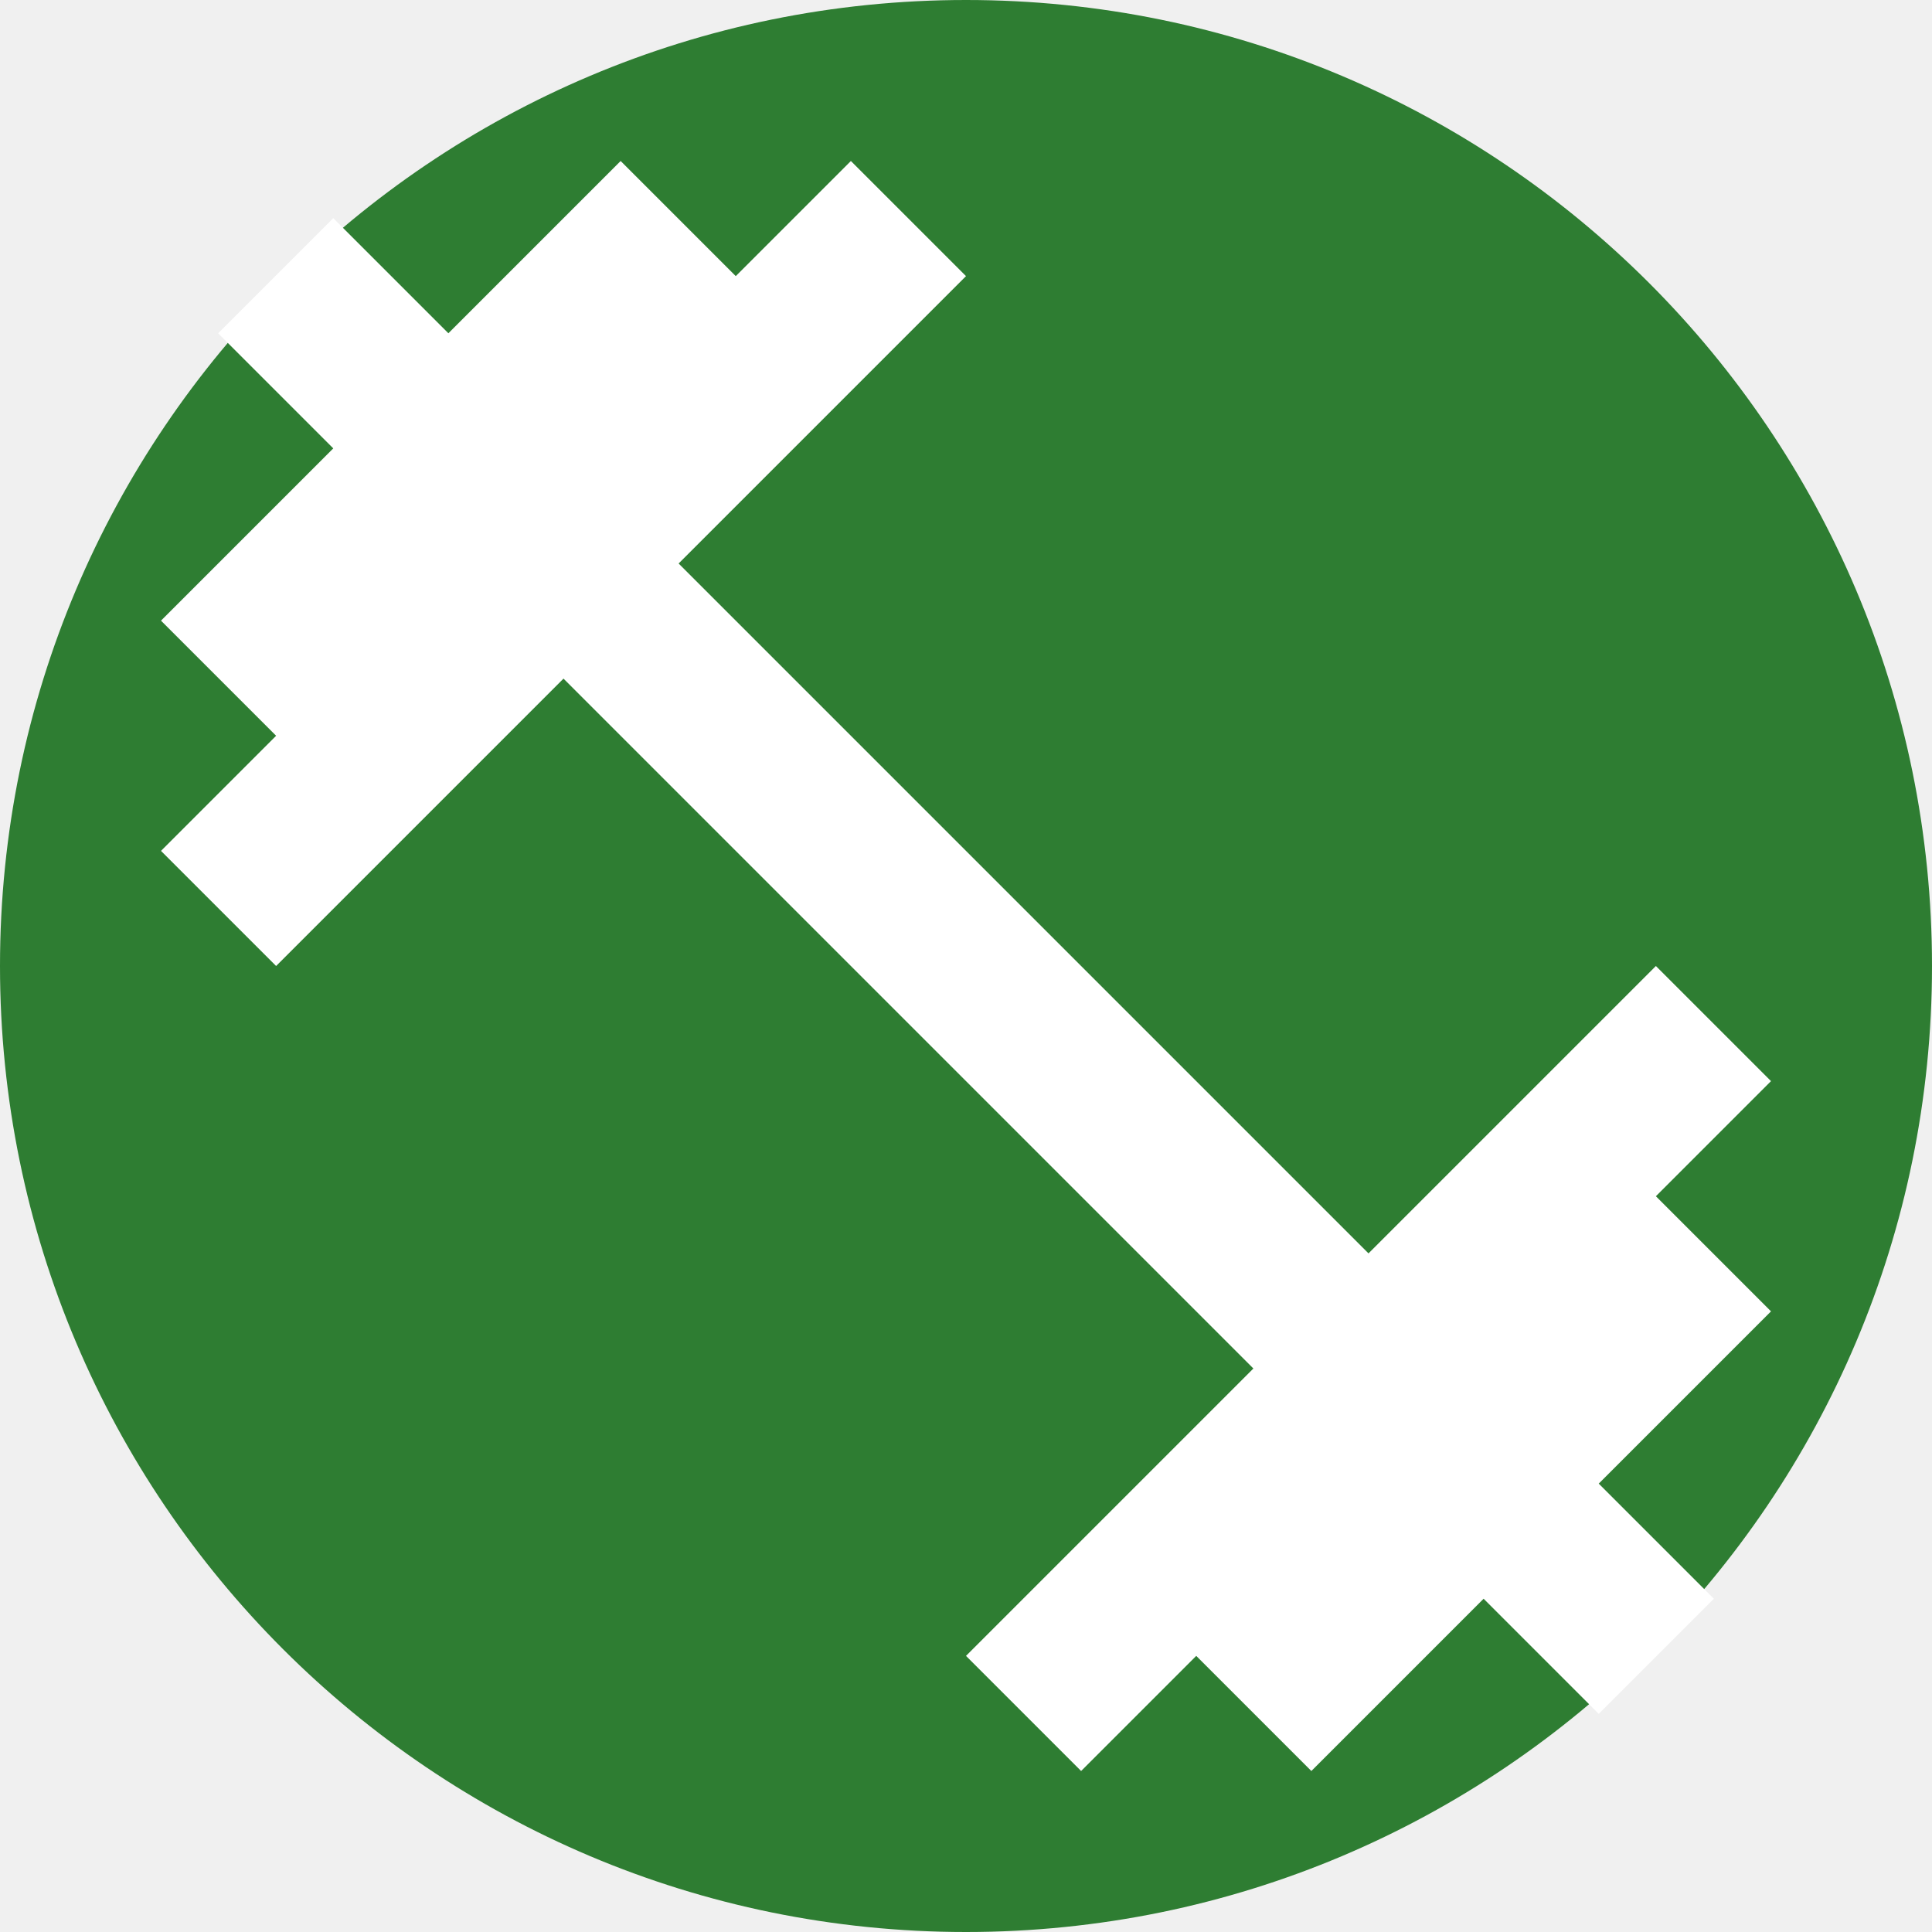
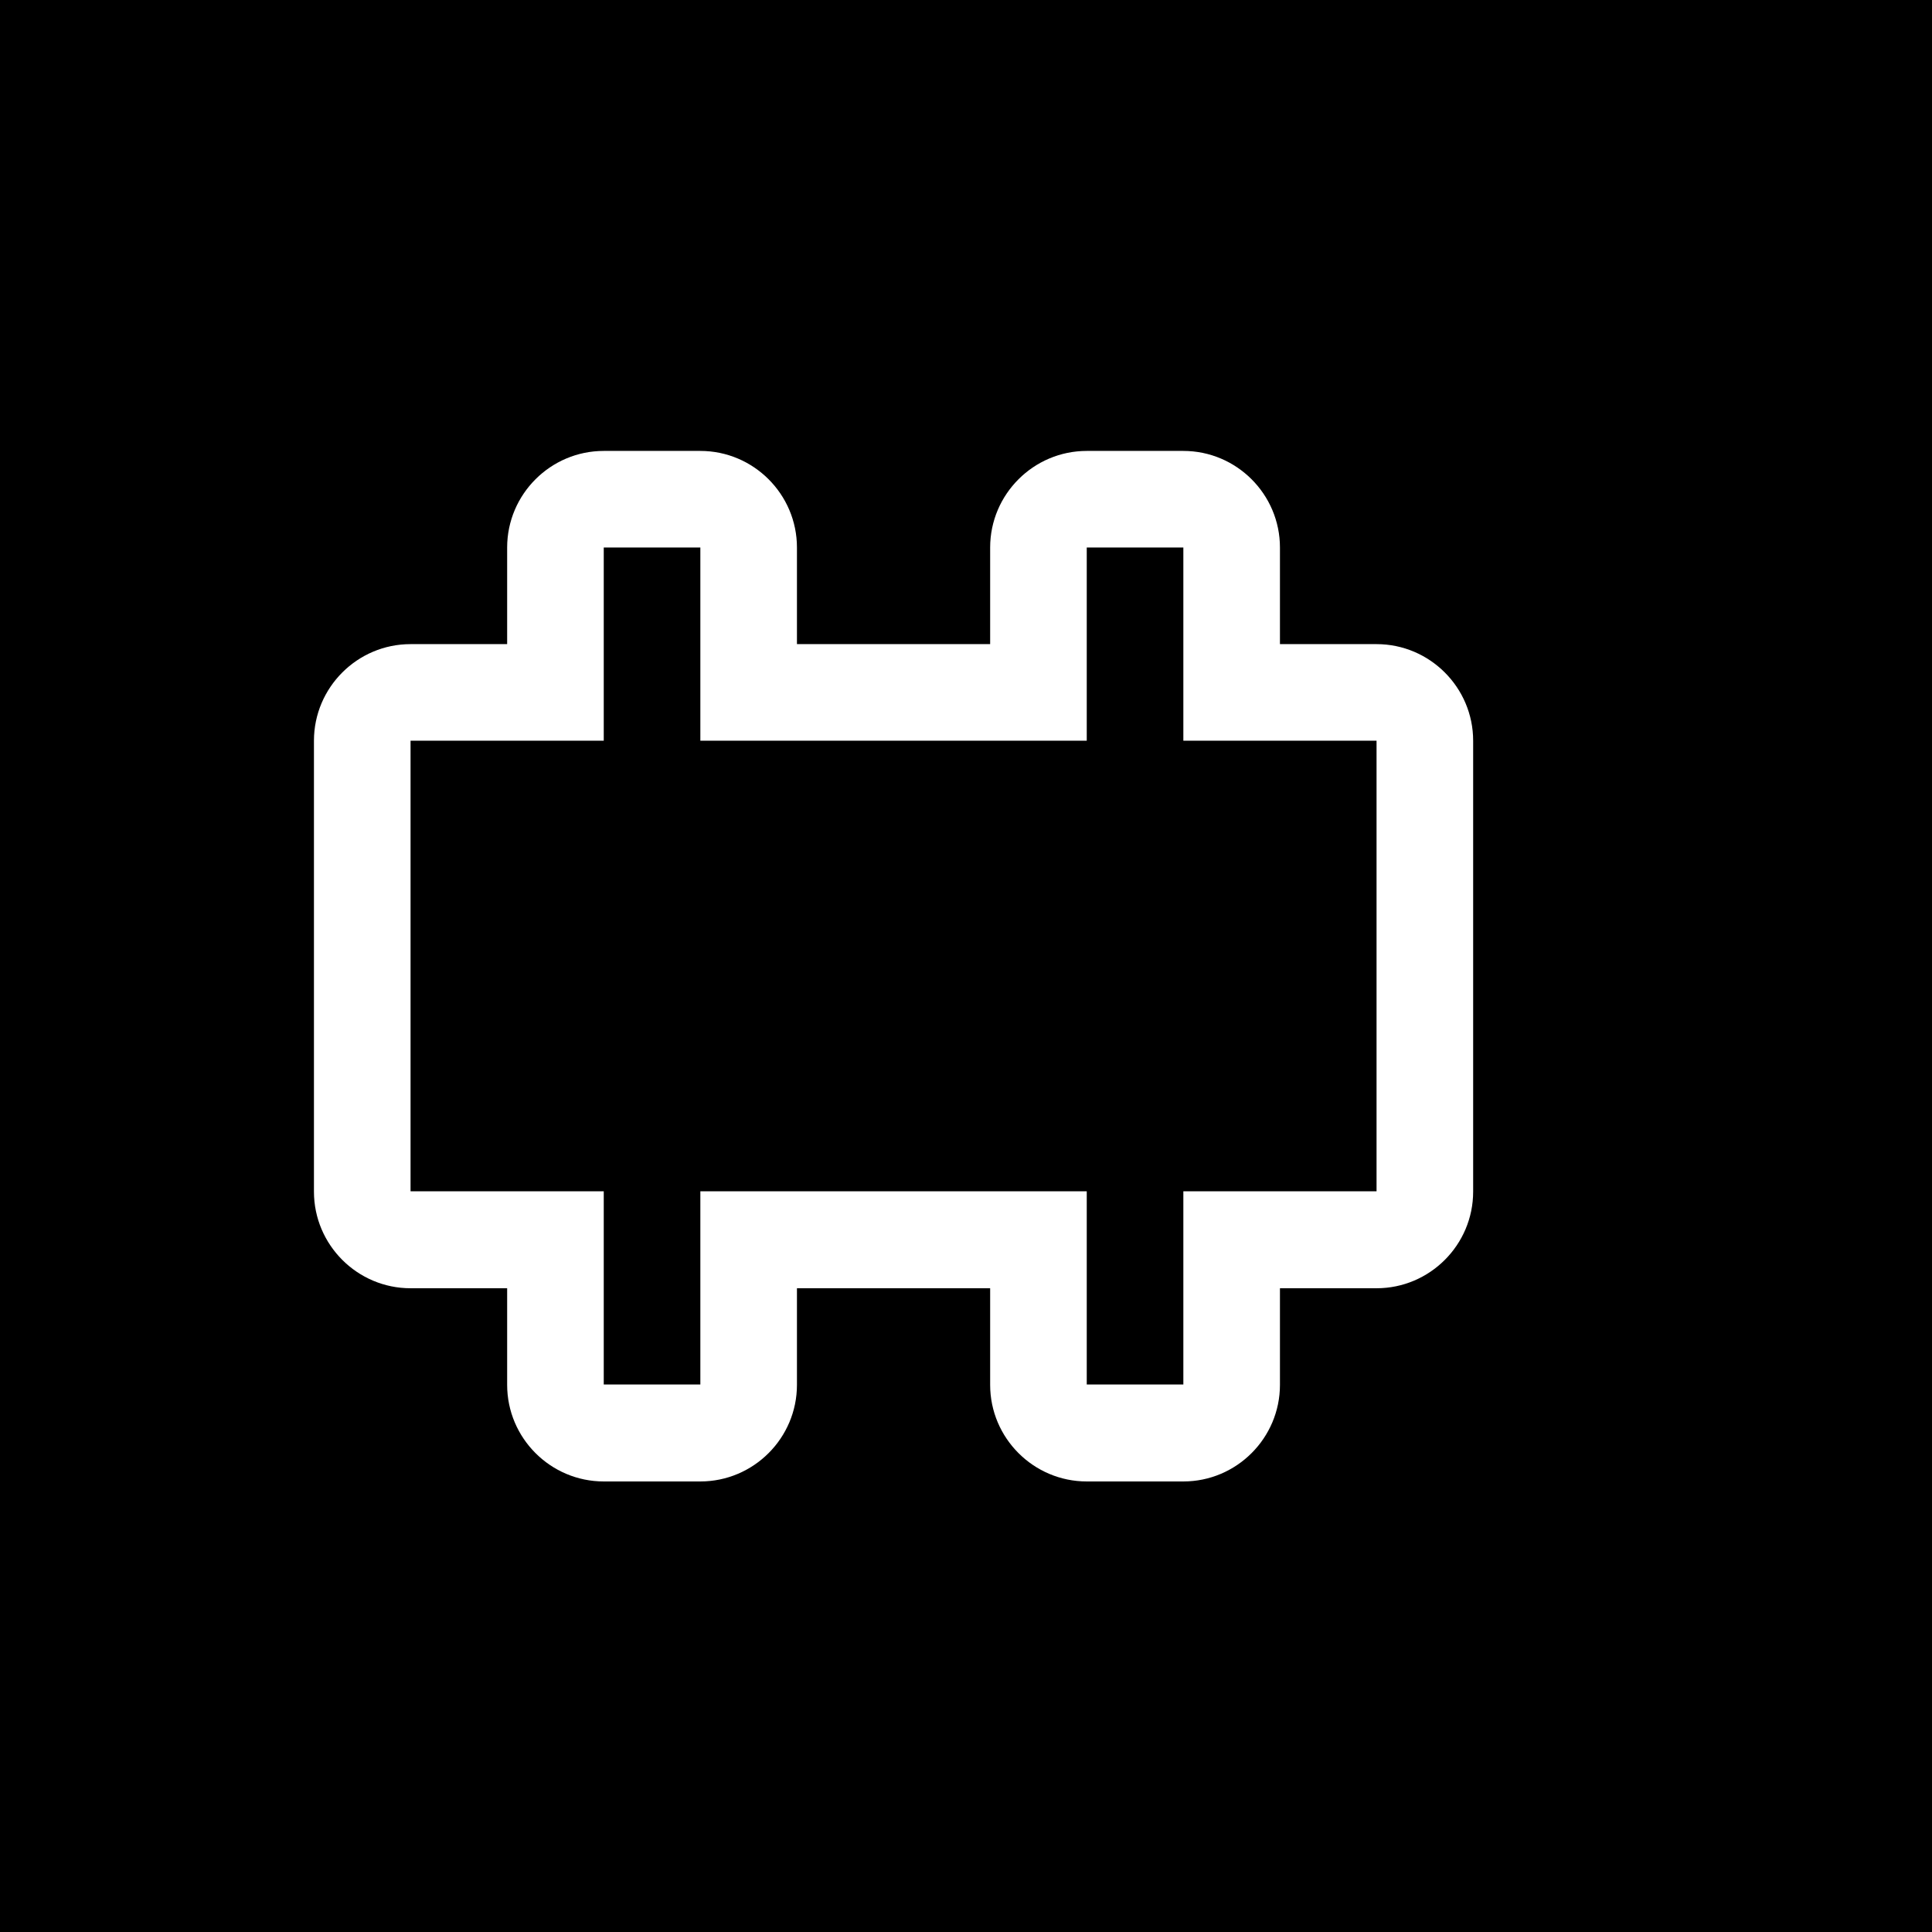
- <svg xmlns="http://www.w3.org/2000/svg" viewBox="0 0 24 24" width="192" height="192">
-   <circle cx="12" cy="12" r="12" fill="#2e7d32" />
-   <path d="M20.57,14.86L22,13.43L20.57,12L17,15.57L8.43,7L12,3.43L10.57,2L9.14,3.43L7.71,2L5.57,4.14L4.14,2.71L2.71,4.14L4.14,5.57L2,7.71L3.43,9.14L2,10.57L3.43,12L7,8.43L15.57,17L12,20.57L13.43,22L14.86,20.57L16.29,22L18.43,19.86L19.86,21.29L21.29,19.86L19.86,18.43L22,16.29L20.57,14.86Z" fill="white" />
+ <svg xmlns="http://www.w3.org/2000/svg" viewBox="0 0 512 512" width="512" height="512">
+   <rect width="512" height="512" fill="#000000" />
+   <path d="M364.8,170.7h-25.6v-25.6c0-14.1-11.5-25.6-25.6-25.6h-25.6c-14.1,0-25.6,11.5-25.6,25.6v25.6h-51.2v-25.6     c0-14.1-11.5-25.6-25.6-25.6H160c-14.1,0-25.6,11.5-25.6,25.6v25.6h-25.6c-14.1,0-25.6,11.5-25.6,25.6v119.5     c0,14.1,11.5,25.6,25.6,25.6h25.6v25.6c0,14.1,11.5,25.6,25.6,25.6h25.6c14.1,0,25.6-11.5,25.6-25.6v-25.6h51.2v25.6     c0,14.1,11.5,25.6,25.6,25.6h25.6c14.1,0,25.6-11.5,25.6-25.6v-25.6h25.6c14.1,0,25.6-11.5,25.6-25.6V196.3     C390.4,182.2,378.9,170.7,364.8,170.7z M364.8,315.7h-51.2v51.2h-25.6v-51.2h-102.4v51.2H160v-51.2h-51.2V196.3H160v-51.2h25.6     v51.2h102.4v-51.2h25.6v51.2h51.2V315.7z" fill="#FFFFFF" />
</svg>
